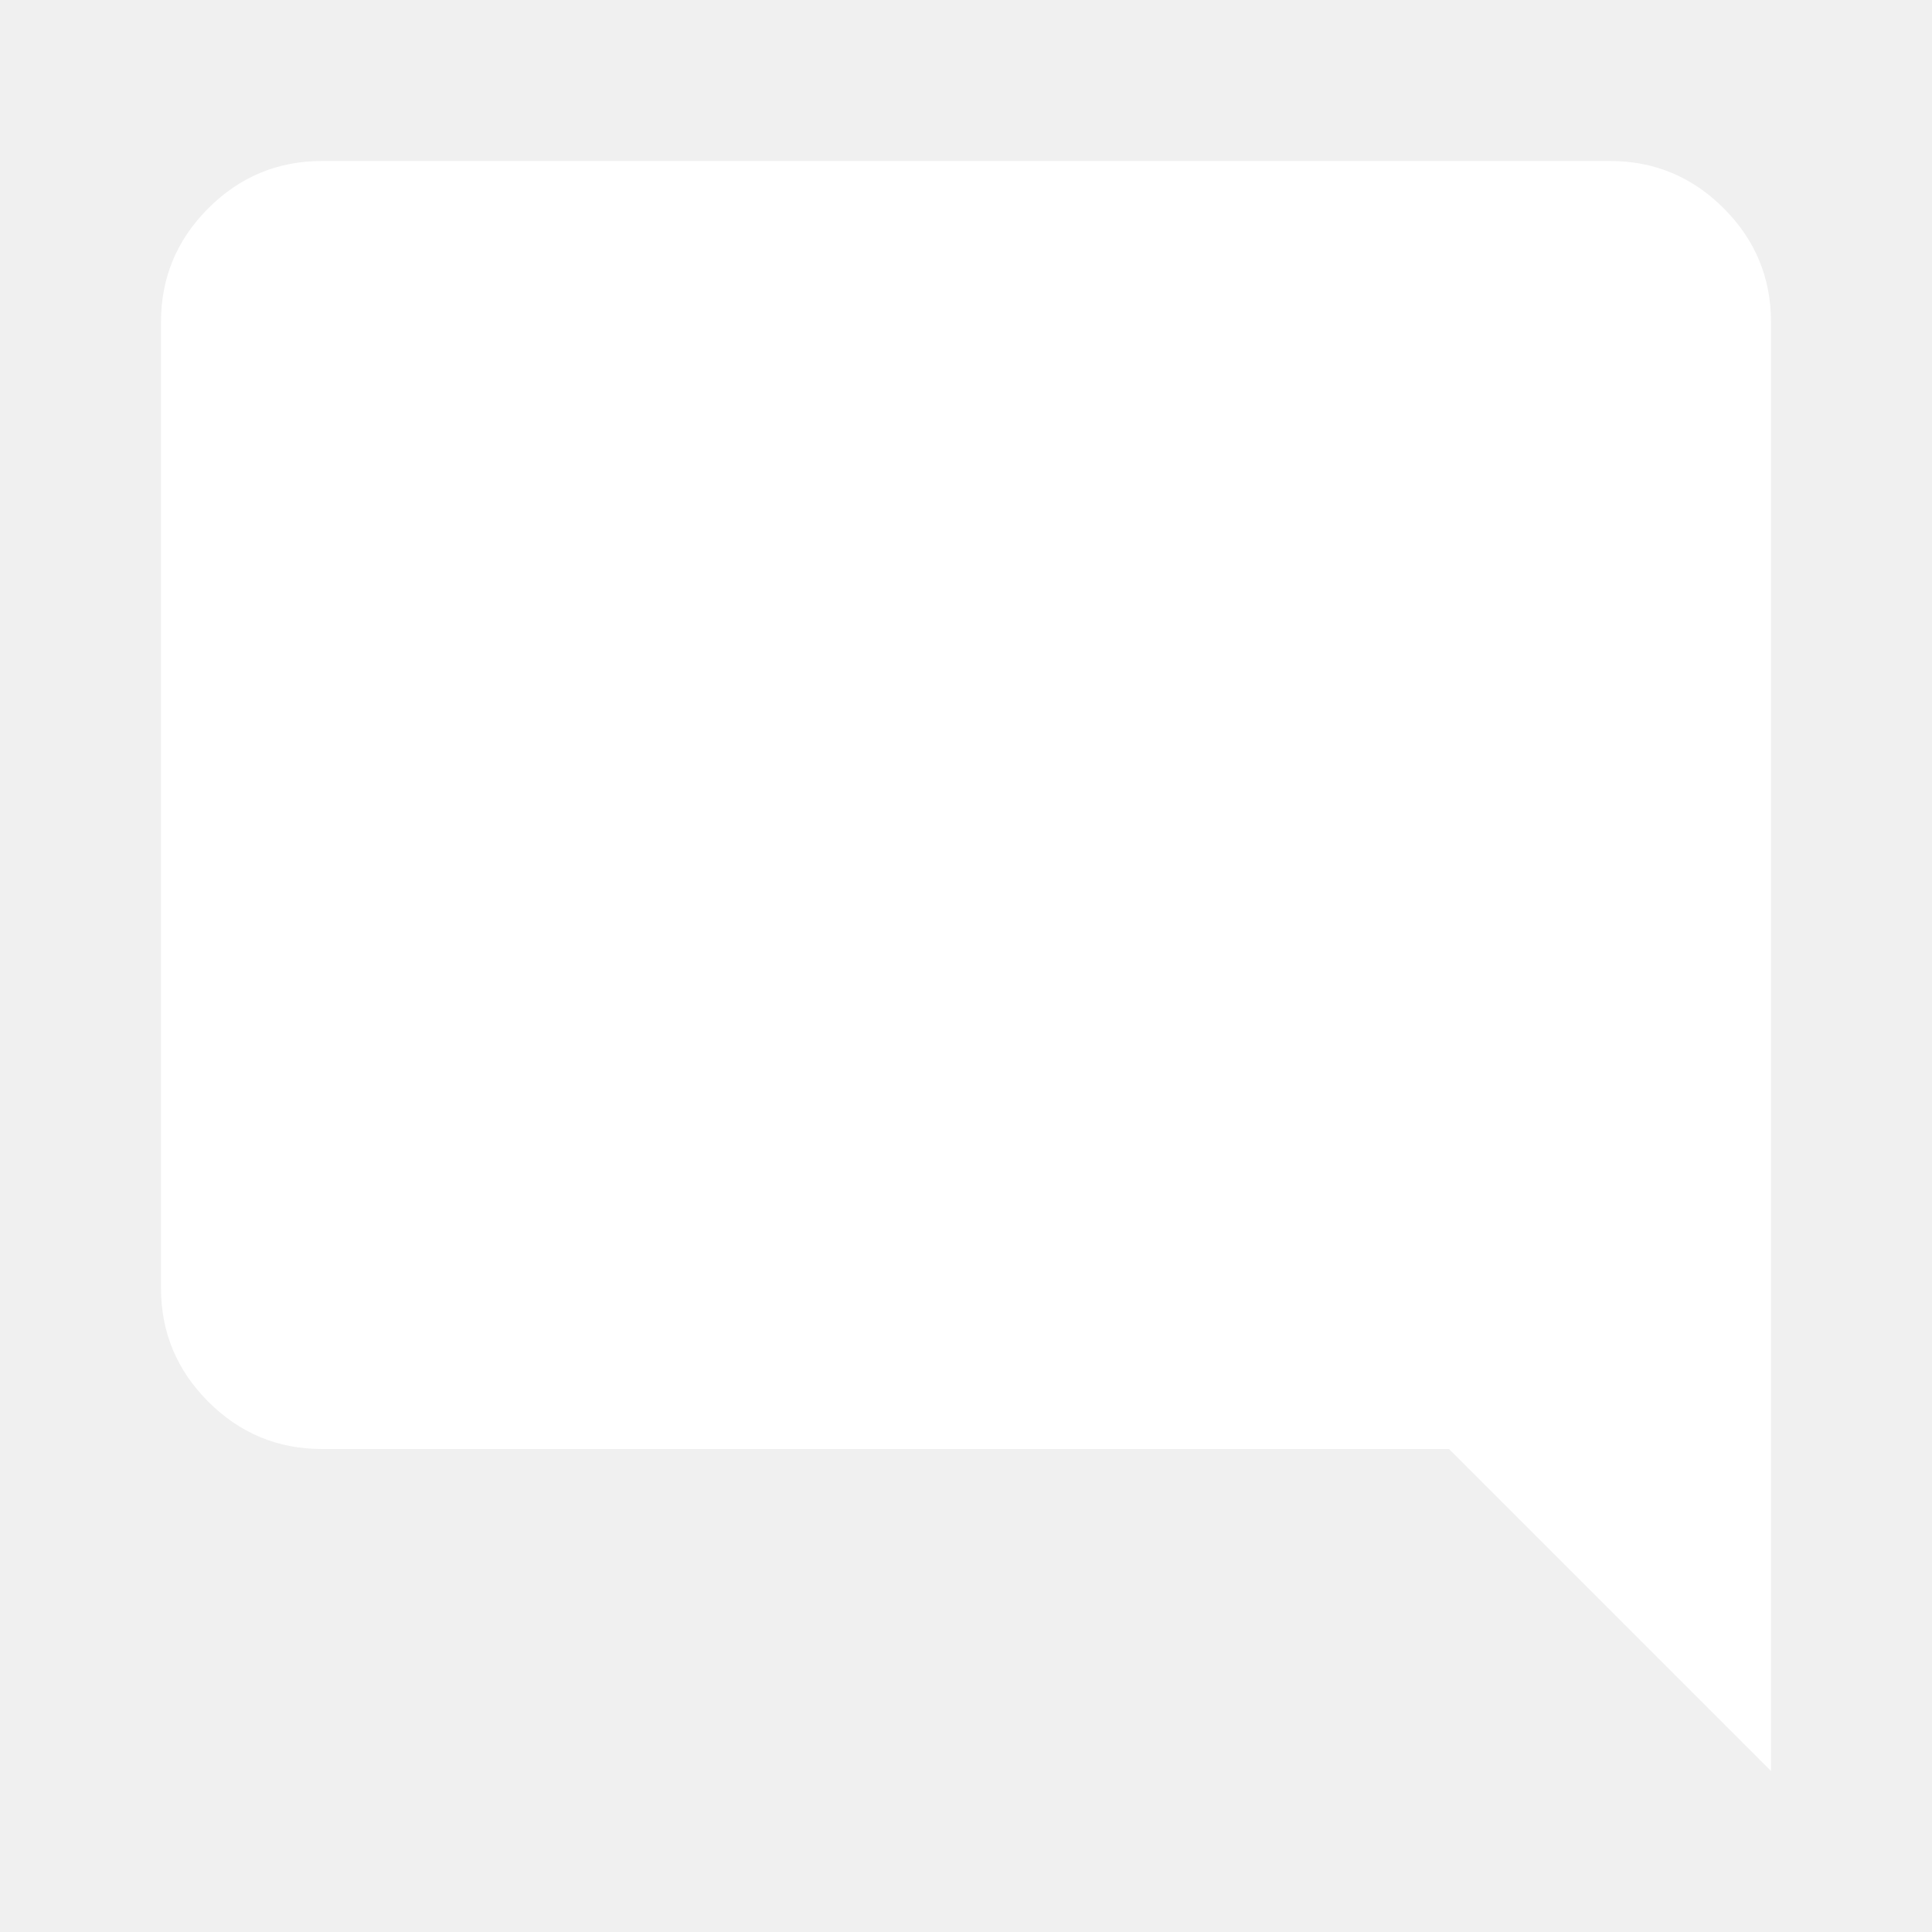
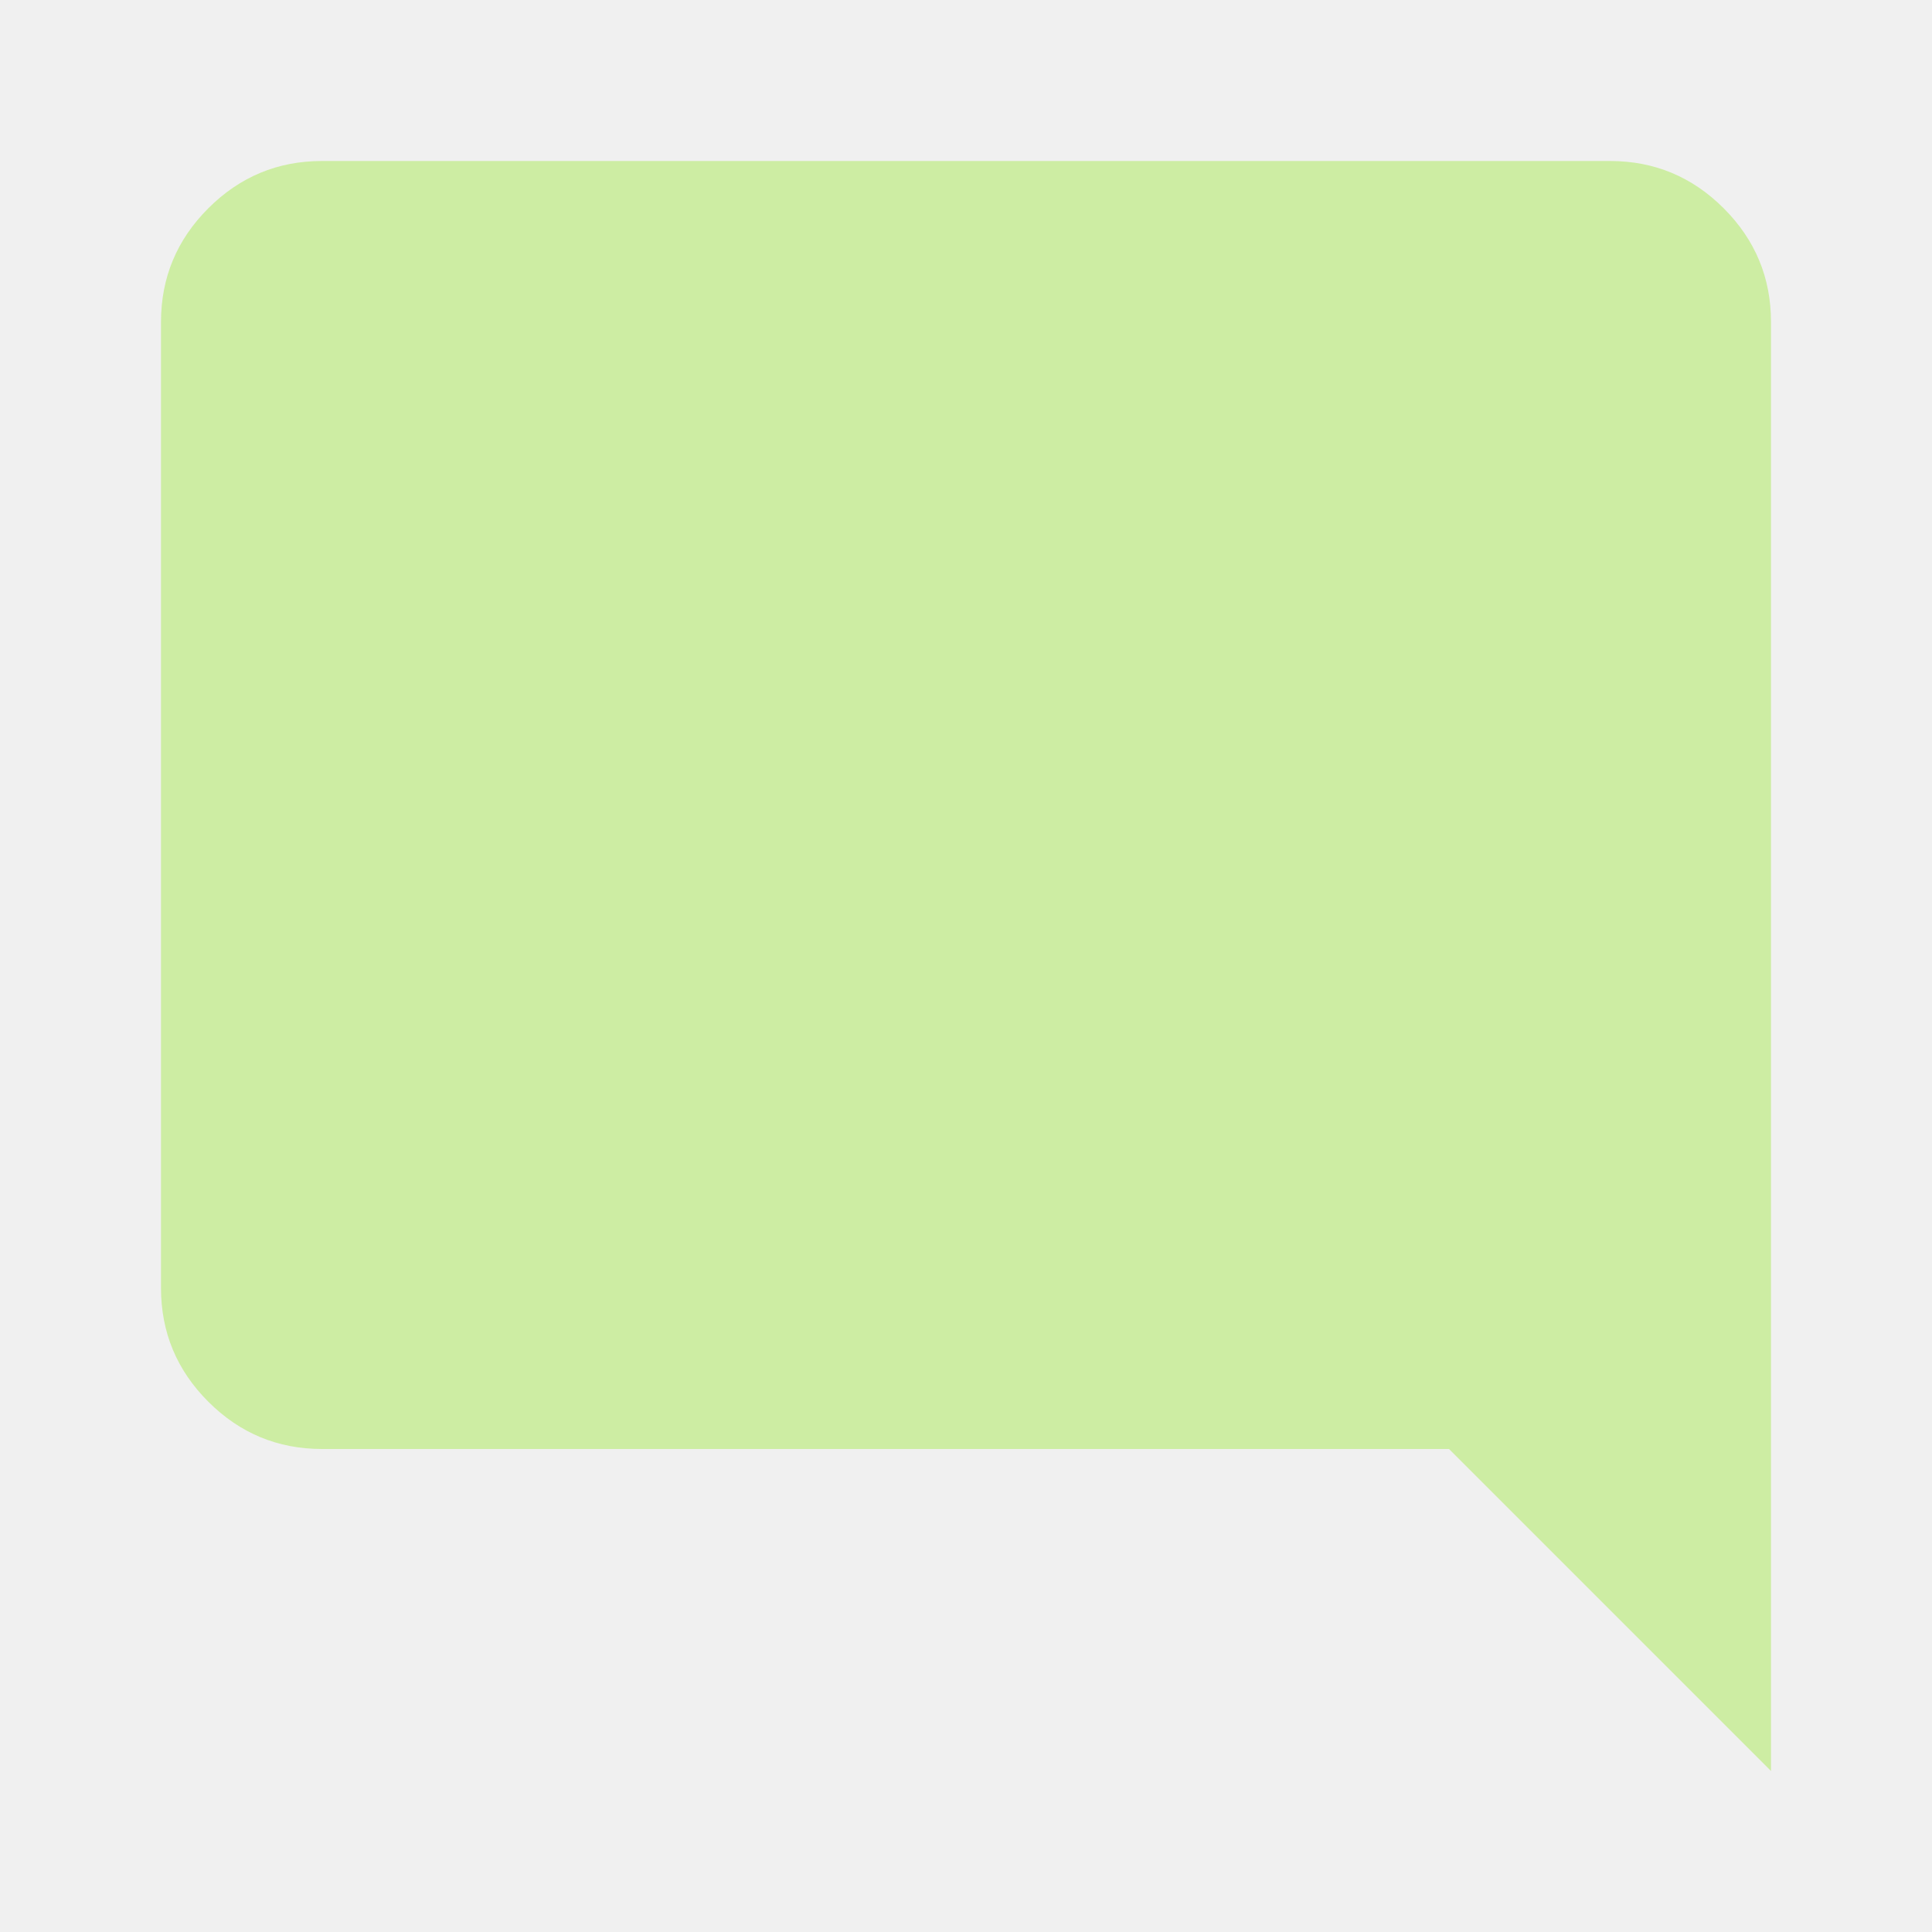
- <svg xmlns="http://www.w3.org/2000/svg" height="24px" viewBox="0 -960 960 960" width="24px" fill="#FFFFFF">
+ <svg xmlns="http://www.w3.org/2000/svg" height="24px" viewBox="0 -960 960 960" width="24px" fill="#cdeda3">
  <path d="M160-240q-33 0-56.5-23.5T80-320v-480q0-33 23.5-56.5T160-880h640q33 0 56.5 23.5T880-800v720L720-240H160Z" />
</svg>
